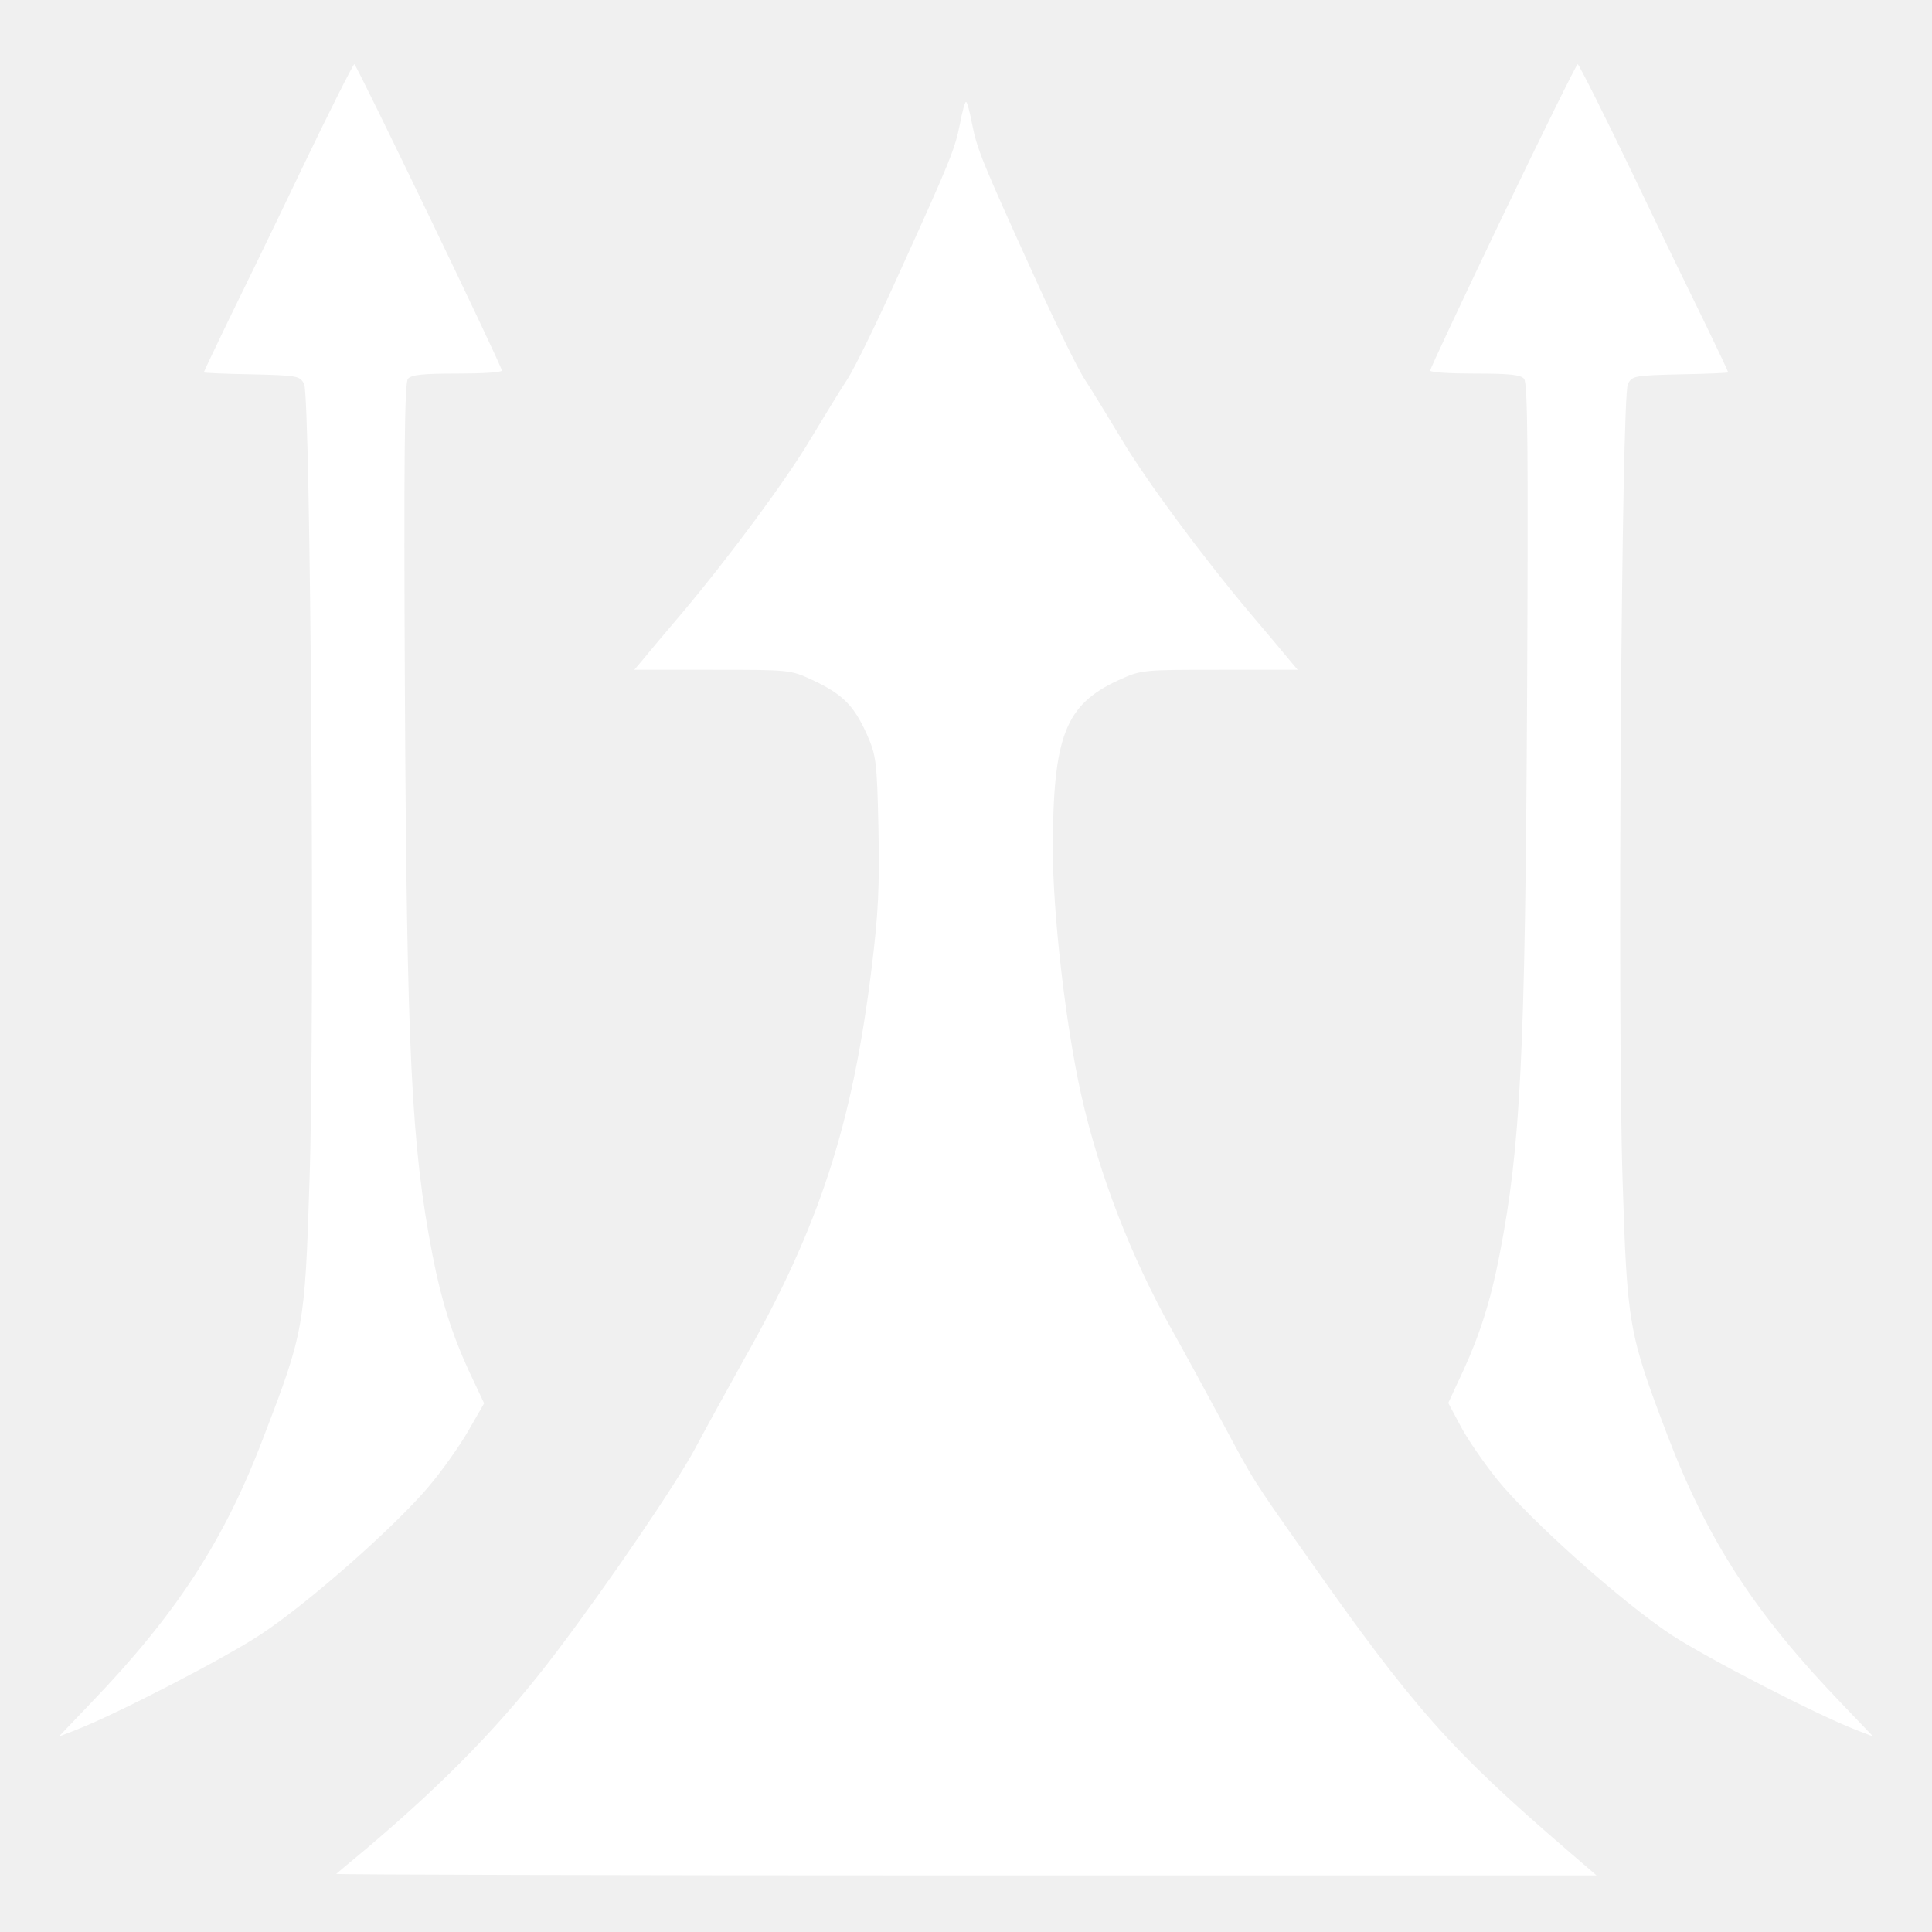
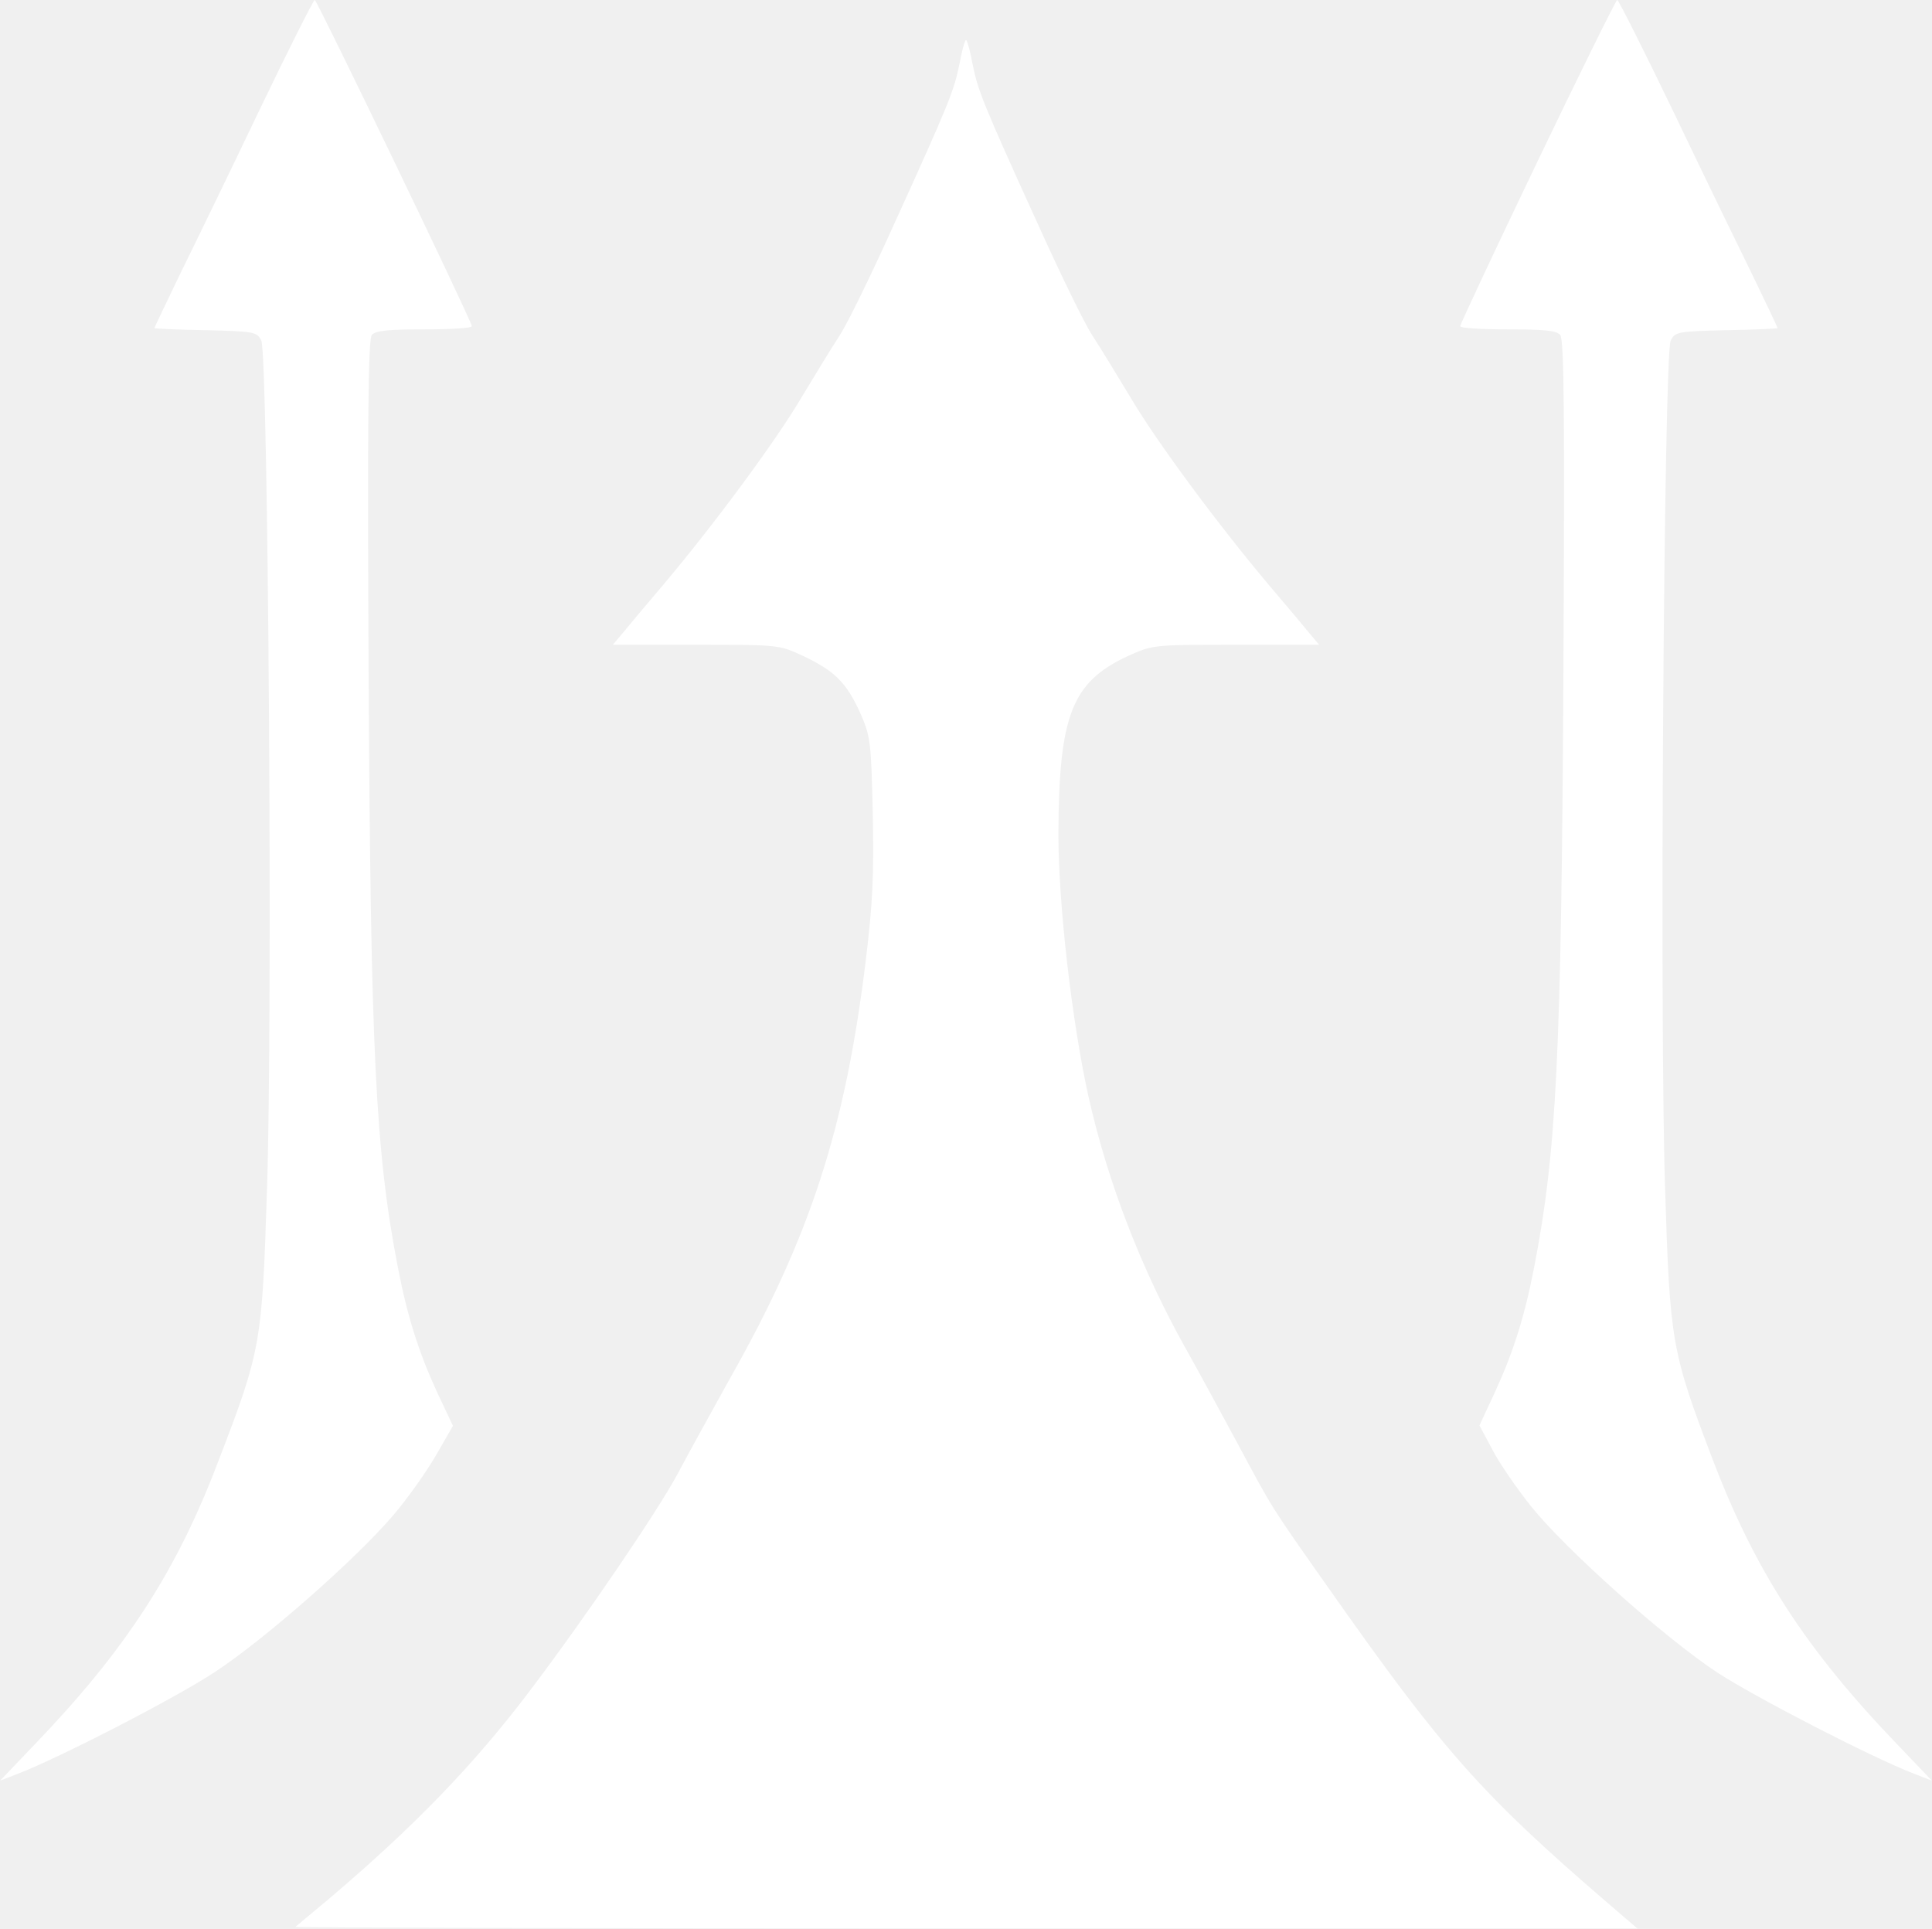
- <svg xmlns="http://www.w3.org/2000/svg" version="1.0" width="512pt" height="512pt" viewBox="0 0 512 512" preserveAspectRatio="xMidYMid meet">
-   <g transform="translate(0,512) scale(0.1,-0.1)" fill="#ffffff" stroke="none">
-     <path d="M800 4673 c-73 -153 -162 -336 -197 -407 -34 -71 -63 -131 -63 -133 0 -1 57 -4 127 -5 122 -3 128 -4 139 -26 17 -35 29 -1693 14 -2117 -12 -379 -15 -397 -121 -672 -104 -275 -232 -471 -458 -706 l-85 -89 44 17 c106 41 393 189 490 253 125 82 352 282 444 390 36 42 84 110 107 150 l42 73 -41 87 c-44 96 -73 187 -96 307 -56 289 -68 536 -73 1494 -3 606 -1 817 8 827 9 11 41 14 130 14 66 0 119 3 119 8 0 12 -385 811 -391 812 -3 0 -66 -125 -139 -277z" />
-     <path d="M3982 4547 c-106 -221 -192 -405 -192 -409 0 -5 53 -8 119 -8 91 0 121 -3 130 -14 10 -11 11 -209 8 -833 -5 -960 -17 -1200 -73 -1488 -23 -120 -52 -211 -96 -307 l-40 -86 32 -60 c17 -33 61 -97 97 -142 86 -107 331 -326 463 -413 97 -63 384 -211 490 -252 l44 -17 -85 89 c-227 236 -354 431 -460 709 -103 270 -107 293 -119 677 -14 426 -3 2075 14 2109 11 22 17 23 139 26 70 1 127 4 127 5 0 2 -26 57 -58 123 -32 65 -121 248 -197 407 -76 158 -141 287 -144 287 -3 0 -93 -182 -199 -403z" />
-     <path d="M2544 4792 c-13 -66 -25 -97 -162 -398 -55 -122 -116 -248 -137 -280 -21 -32 -64 -103 -96 -156 -64 -108 -214 -311 -341 -462 -46 -54 -93 -110 -105 -125 l-22 -26 207 0 c206 0 207 0 267 -28 78 -37 107 -66 141 -140 26 -59 28 -71 32 -252 3 -155 0 -223 -18 -370 -51 -415 -138 -684 -338 -1037 -42 -76 -101 -182 -130 -237 -50 -93 -226 -352 -365 -536 -141 -187 -291 -342 -507 -525 -41 -34 -77 -64 -79 -66 -2 -2 748 -4 1668 -4 l1672 0 -78 67 c-310 267 -408 378 -689 778 -148 210 -139 196 -228 362 -41 76 -99 183 -130 238 -109 195 -193 411 -241 625 -41 184 -75 478 -75 653 1 296 33 379 173 444 62 28 63 28 269 28 l207 0 -22 26 c-12 15 -59 71 -105 125 -127 151 -277 354 -341 462 -32 53 -75 124 -96 156 -21 32 -82 158 -137 280 -137 301 -149 332 -162 398 -6 32 -13 58 -16 58 -3 0 -10 -26 -16 -58z" />
+ <svg xmlns="http://www.w3.org/2000/svg" version="1.0" width="480.878pt" height="479.976pt" viewBox="0 0 480.878 479.976" preserveAspectRatio="xMidYMid meet">
+   <g transform="translate(-3.561236,479.9758) scale(0.1,-0.1)" fill="#ffffff" stroke="none">
+     <path d="M680 4523 c-73 -153 -162 -336 -197 -407 -34 -71 -63 -131 -63 -133 0 -1 57 -4 127 -5 122 -3 128 -4 139 -26 17 -35 29 -1693 14 -2117 -12 -379 -15 -397 -121 -672 -104 -275 -232 -471 -458 -706 l-85 -89 44 17 c106 41 393 189 490 253 125 82 352 282 444 390 36 42 84 110 107 150 l42 73 -41 87 c-44 96 -73 187 -96 307 -56 289 -68 536 -73 1494 -3 606 -1 817 8 827 9 11 41 14 130 14 66 0 119 3 119 8 0 12 -385 811 -391 812 -3 0 -66 -125 -139 -277z" />
+     <path d="M3862 4397 c-106 -221 -192 -405 -192 -409 0 -5 53 -8 119 -8 91 0 121 -3 130 -14 10 -11 11 -209 8 -833 -5 -960 -17 -1200 -73 -1488 -23 -120 -52 -211 -96 -307 l-40 -86 32 -60 c17 -33 61 -97 97 -142 86 -107 331 -326 463 -413 97 -63 384 -211 490 -252 l44 -17 -85 89 c-227 236 -354 431 -460 709 -103 270 -107 293 -119 677 -14 426 -3 2075 14 2109 11 22 17 23 139 26 70 1 127 4 127 5 0 2 -26 57 -58 123 -32 65 -121 248 -197 407 -76 158 -141 287 -144 287 -3 0 -93 -182 -199 -403z" />
+     <path d="M2424 4642 c-13 -66 -25 -97 -162 -398 -55 -122 -116 -248 -137 -280 -21 -32 -64 -103 -96 -156 -64 -108 -214 -311 -341 -462 -46 -54 -93 -110 -105 -125 l-22 -26 207 0 c206 0 207 0 267 -28 78 -37 107 -66 141 -140 26 -59 28 -71 32 -252 3 -155 0 -223 -18 -370 -51 -415 -138 -684 -338 -1037 -42 -76 -101 -182 -130 -237 -50 -93 -226 -352 -365 -536 -141 -187 -291 -342 -507 -525 -41 -34 -77 -64 -79 -66 -2 -2 748 -4 1668 -4 l1672 0 -78 67 c-310 267 -408 378 -689 778 -148 210 -139 196 -228 362 -41 76 -99 183 -130 238 -109 195 -193 411 -241 625 -41 184 -75 478 -75 653 1 296 33 379 173 444 62 28 63 28 269 28 l207 0 -22 26 c-12 15 -59 71 -105 125 -127 151 -277 354 -341 462 -32 53 -75 124 -96 156 -21 32 -82 158 -137 280 -137 301 -149 332 -162 398 -6 32 -13 58 -16 58 -3 0 -10 -26 -16 -58z" />
  </g>
</svg>
